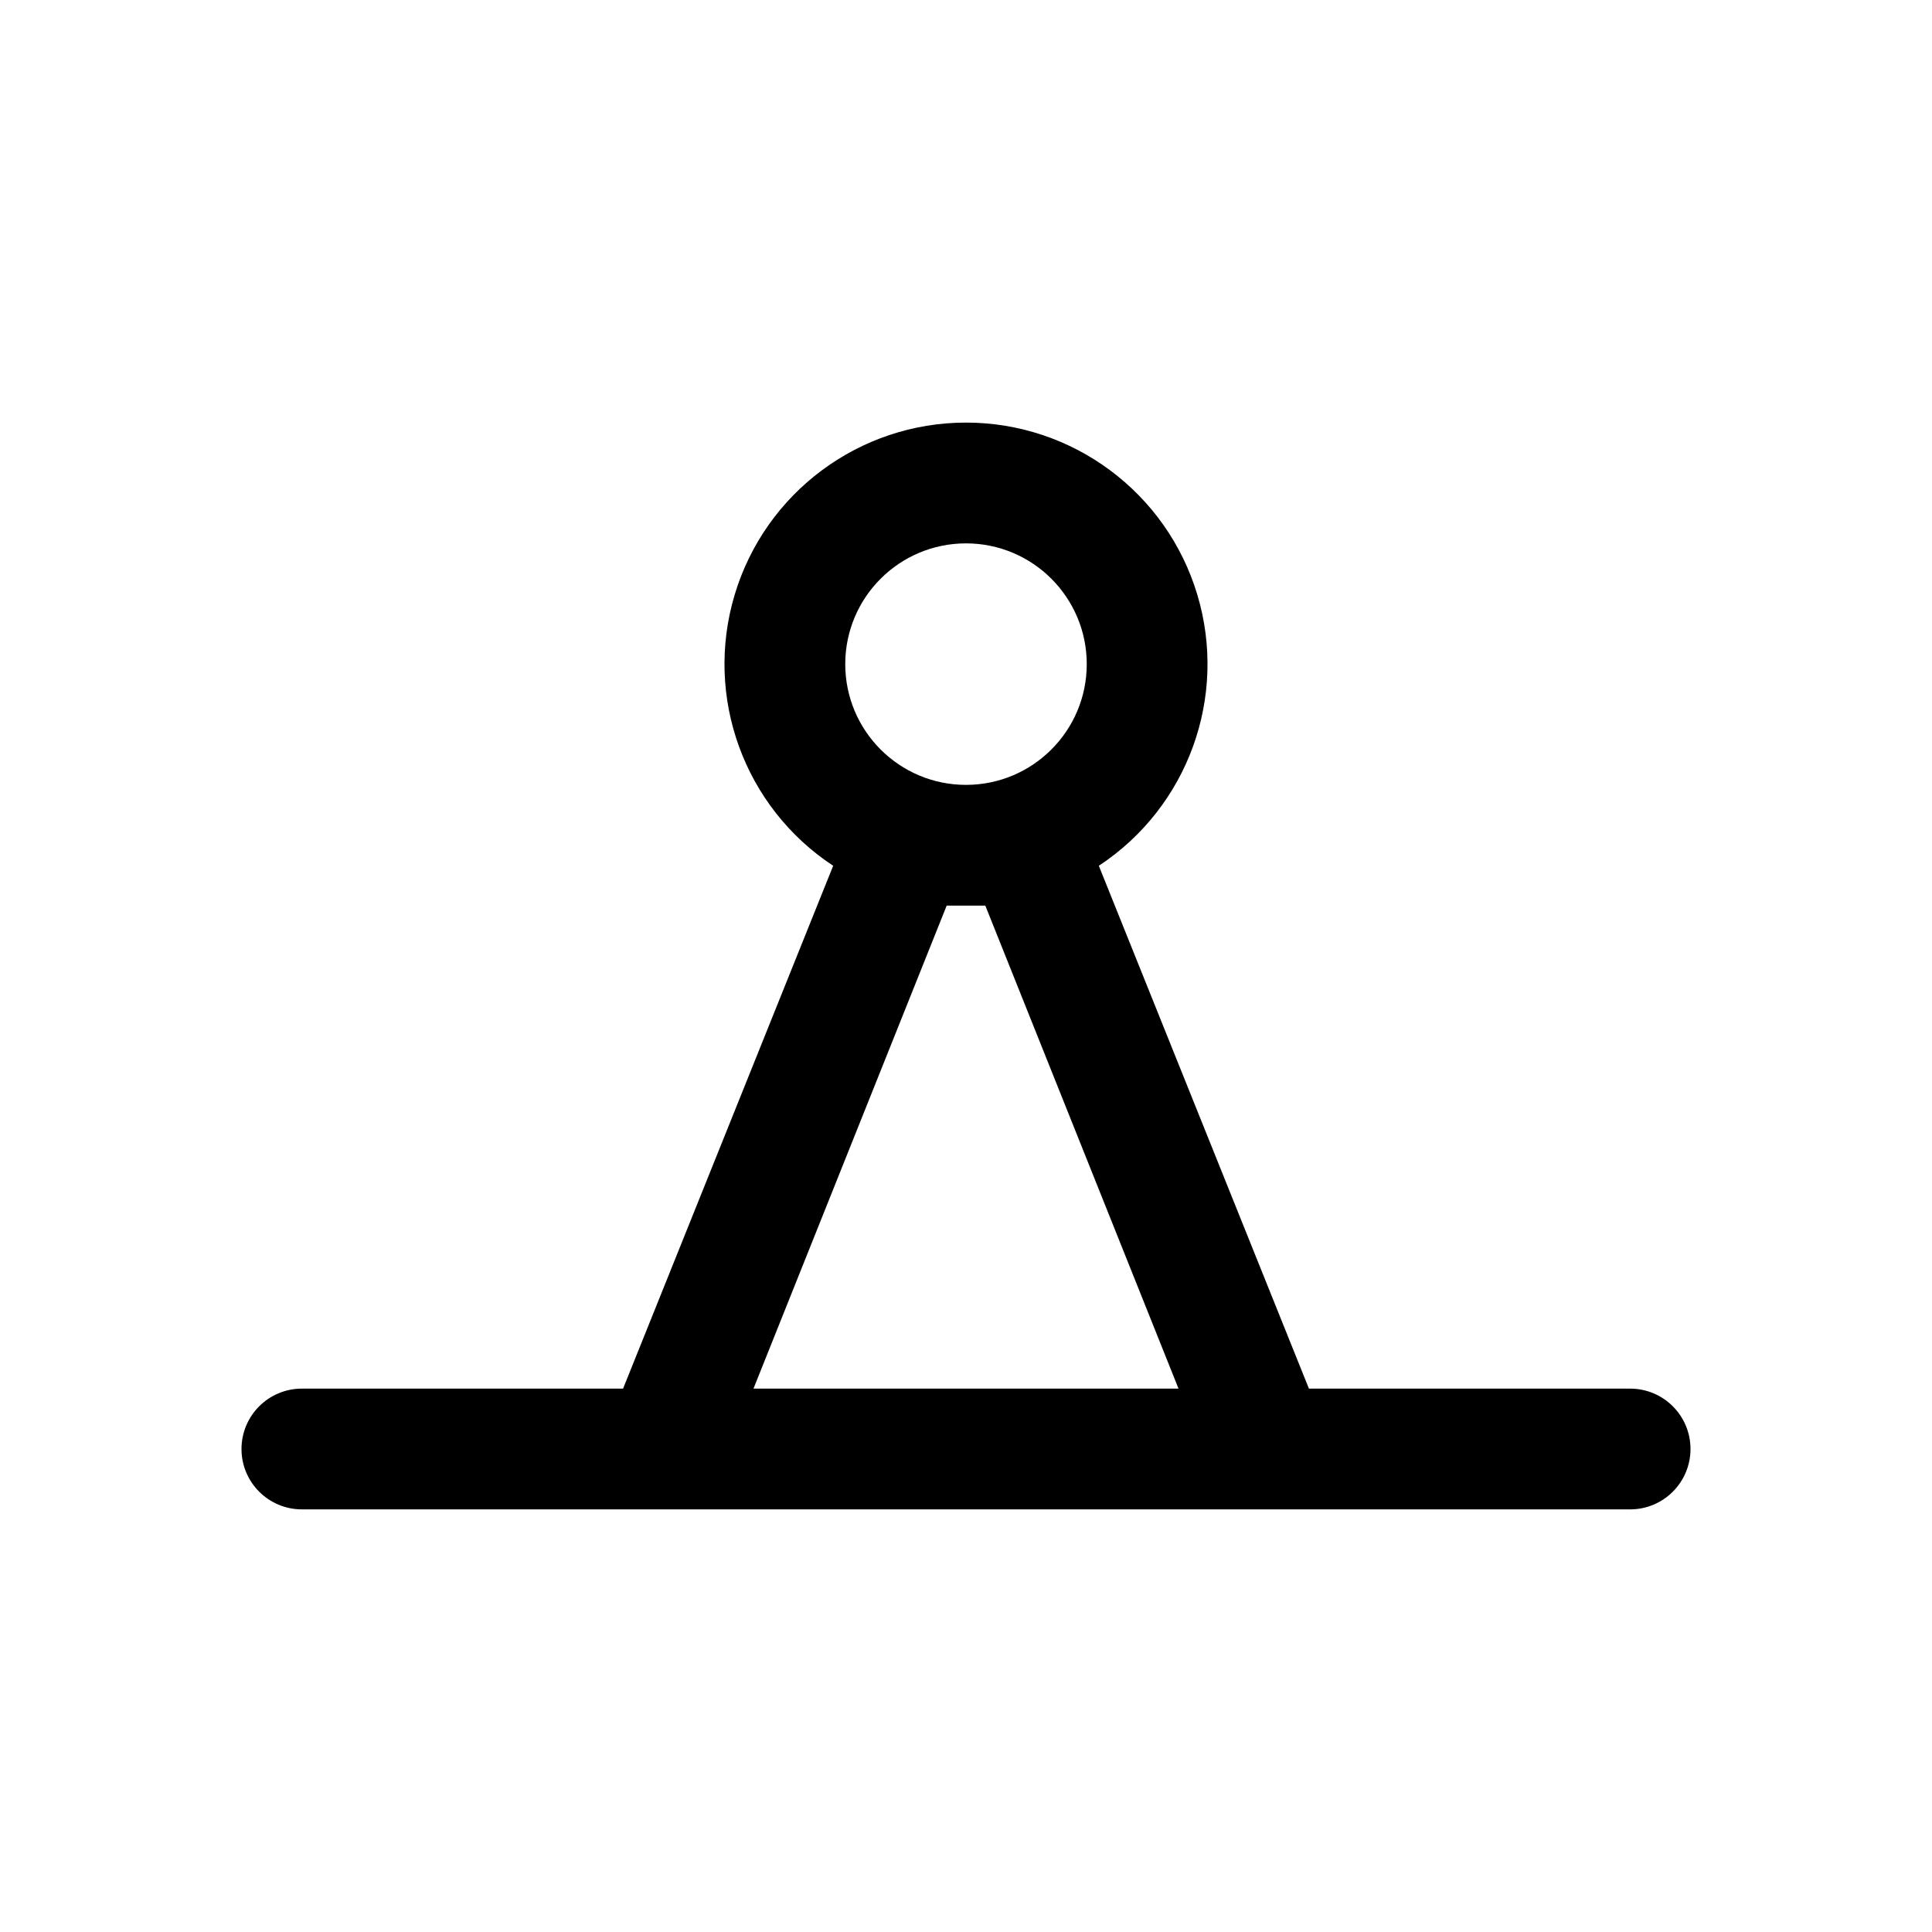
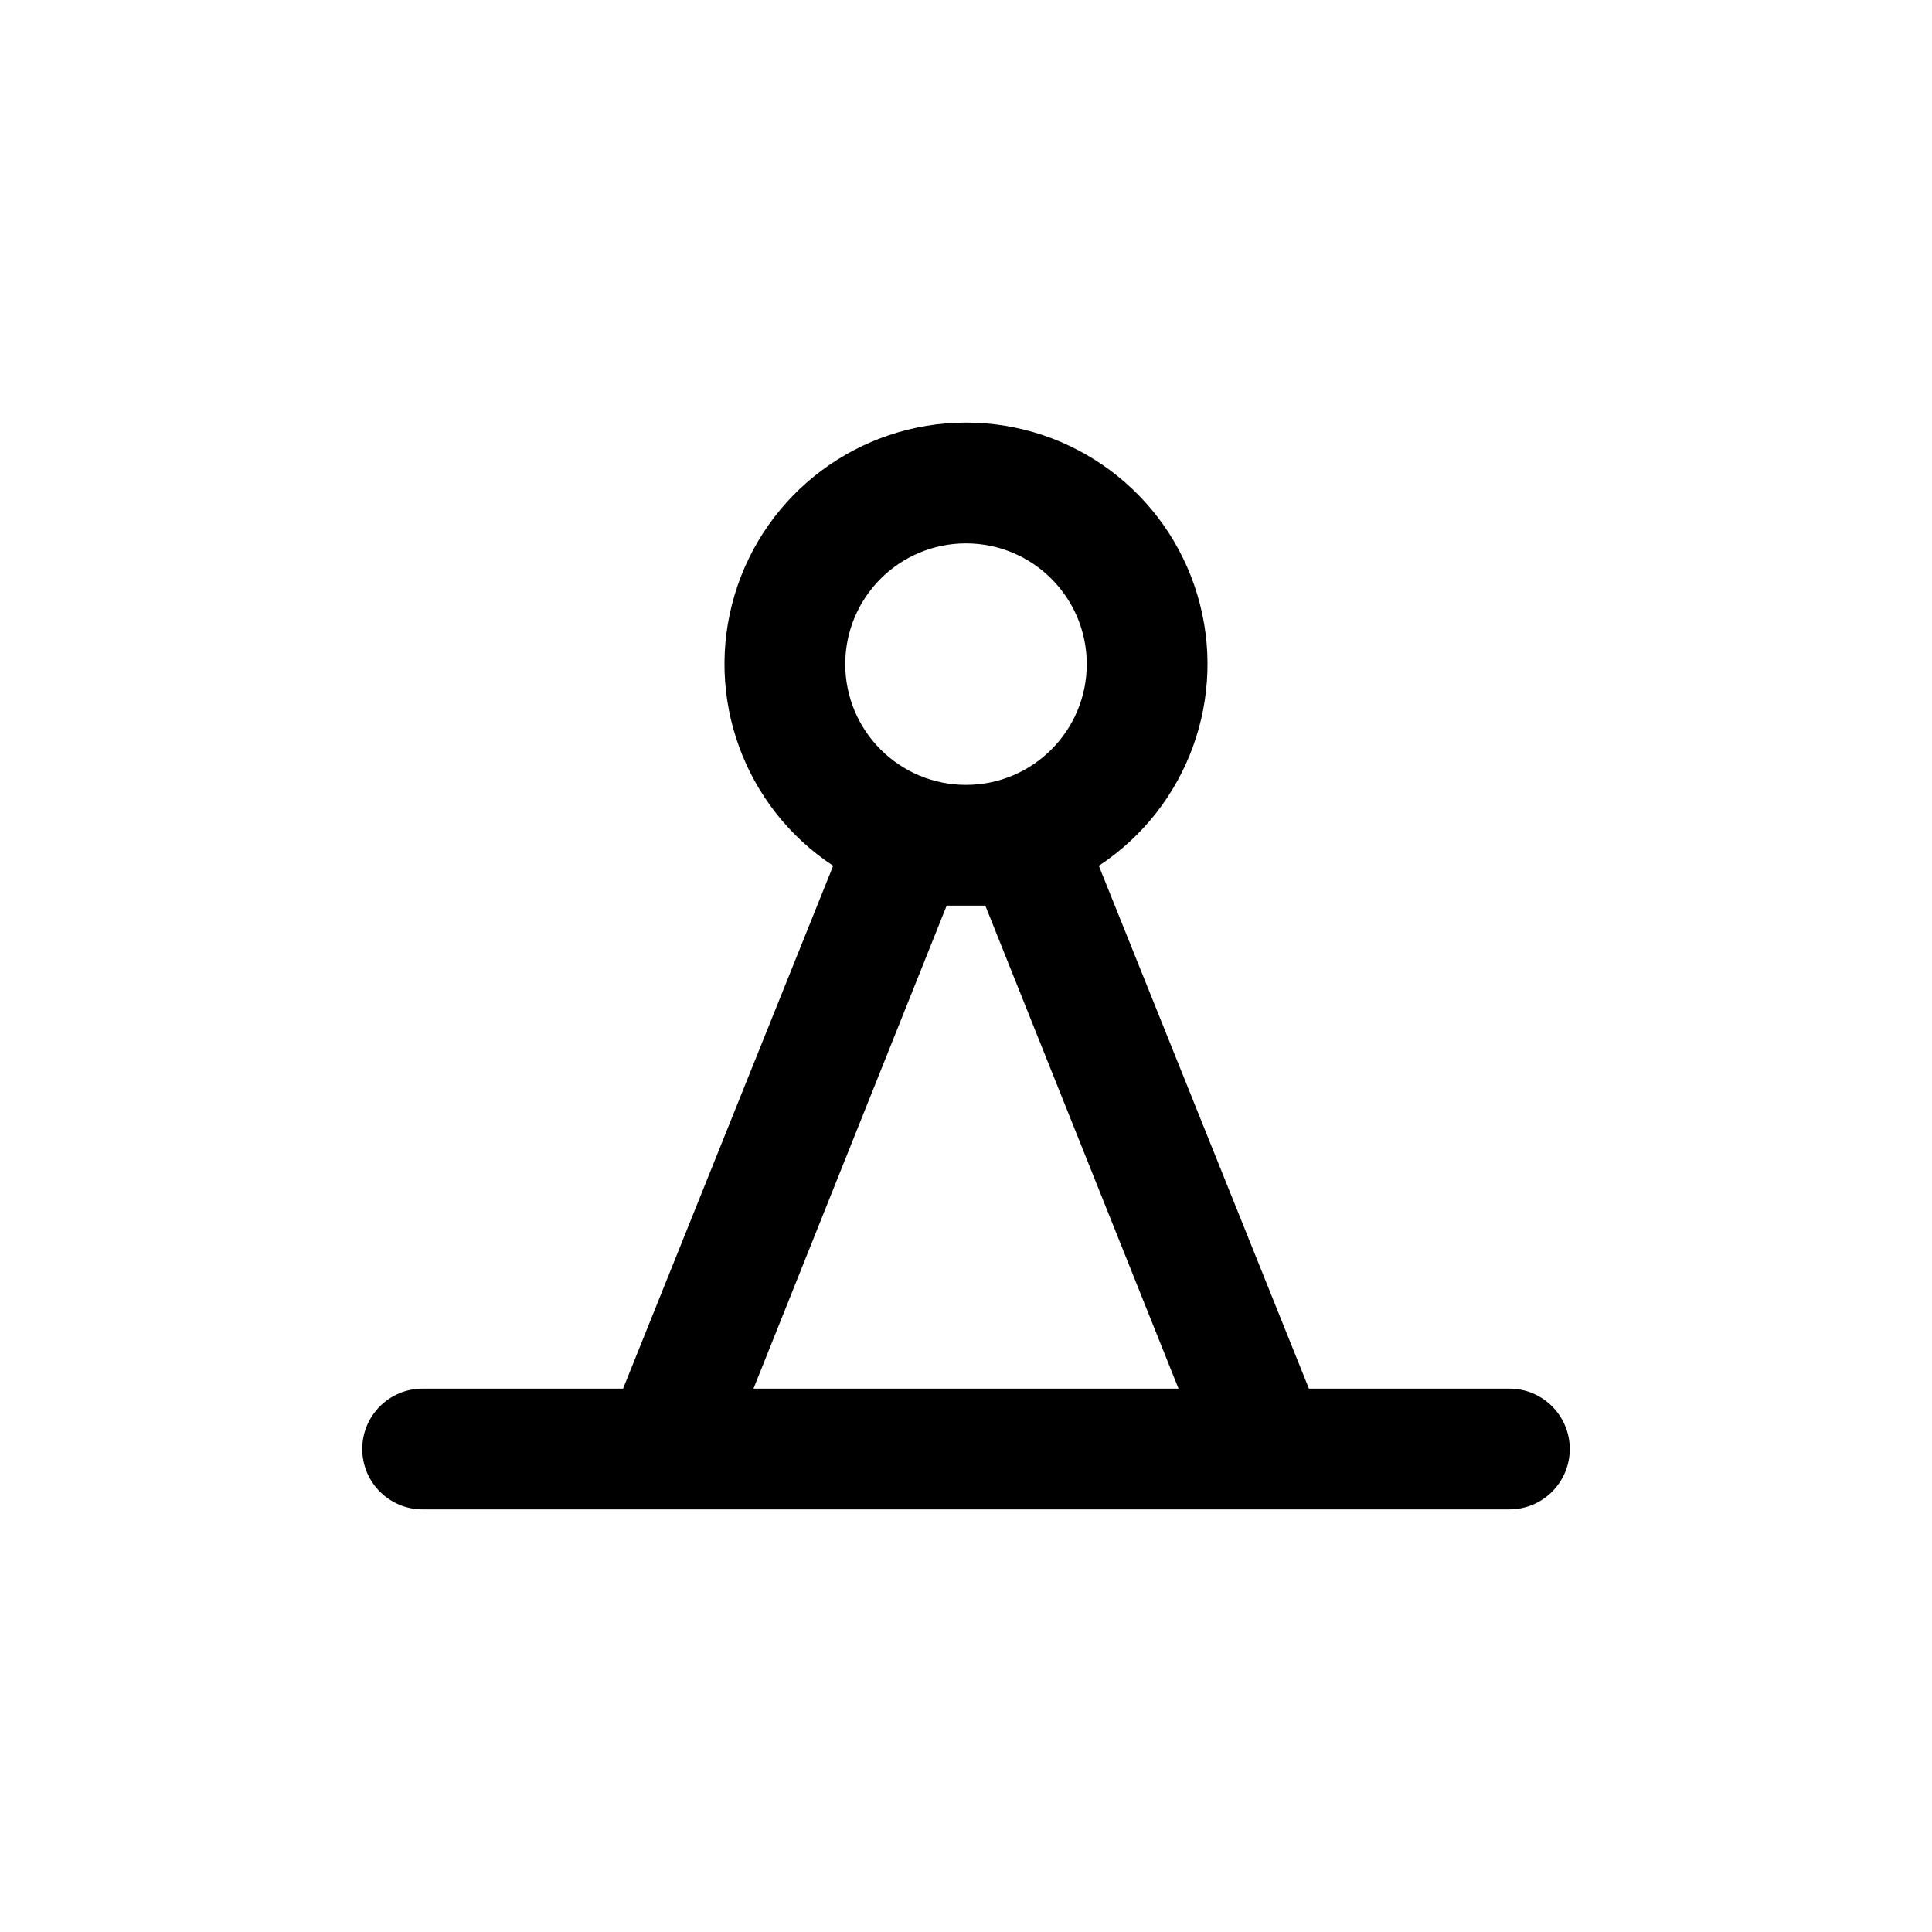
<svg xmlns="http://www.w3.org/2000/svg" id="Sprites" viewBox="0 0 16 16">
-   <path id="beacon_pnt_beacon_land" d="M13.5,11.5H10.84L9.1,7.17a2,2,0,1,0-2.2,0L5.16,11.5H2.5a.5.5,0,0,0,0,1h11a.5.5,0,0,0,0-1ZM8,4.5a1,1,0,1,1-1,1A1,1,0,0,1,8,4.5Zm-.16,3h.32l1.6,4H6.24Z" />
+   <path id="beacon_pnt_beacon_land" d="M12.5,11.5H10.84L9.1,7.17a2,2,0,1,0-2.2,0L5.16,11.5H3.5a.5.5,0,0,0,0,1h9a.5.5,0,0,0,0-1ZM8,4.5a1,1,0,1,1-1,1A1,1,0,0,1,8,4.5Zm-.16,3h.32l1.6,4H6.24Z" />
</svg>
